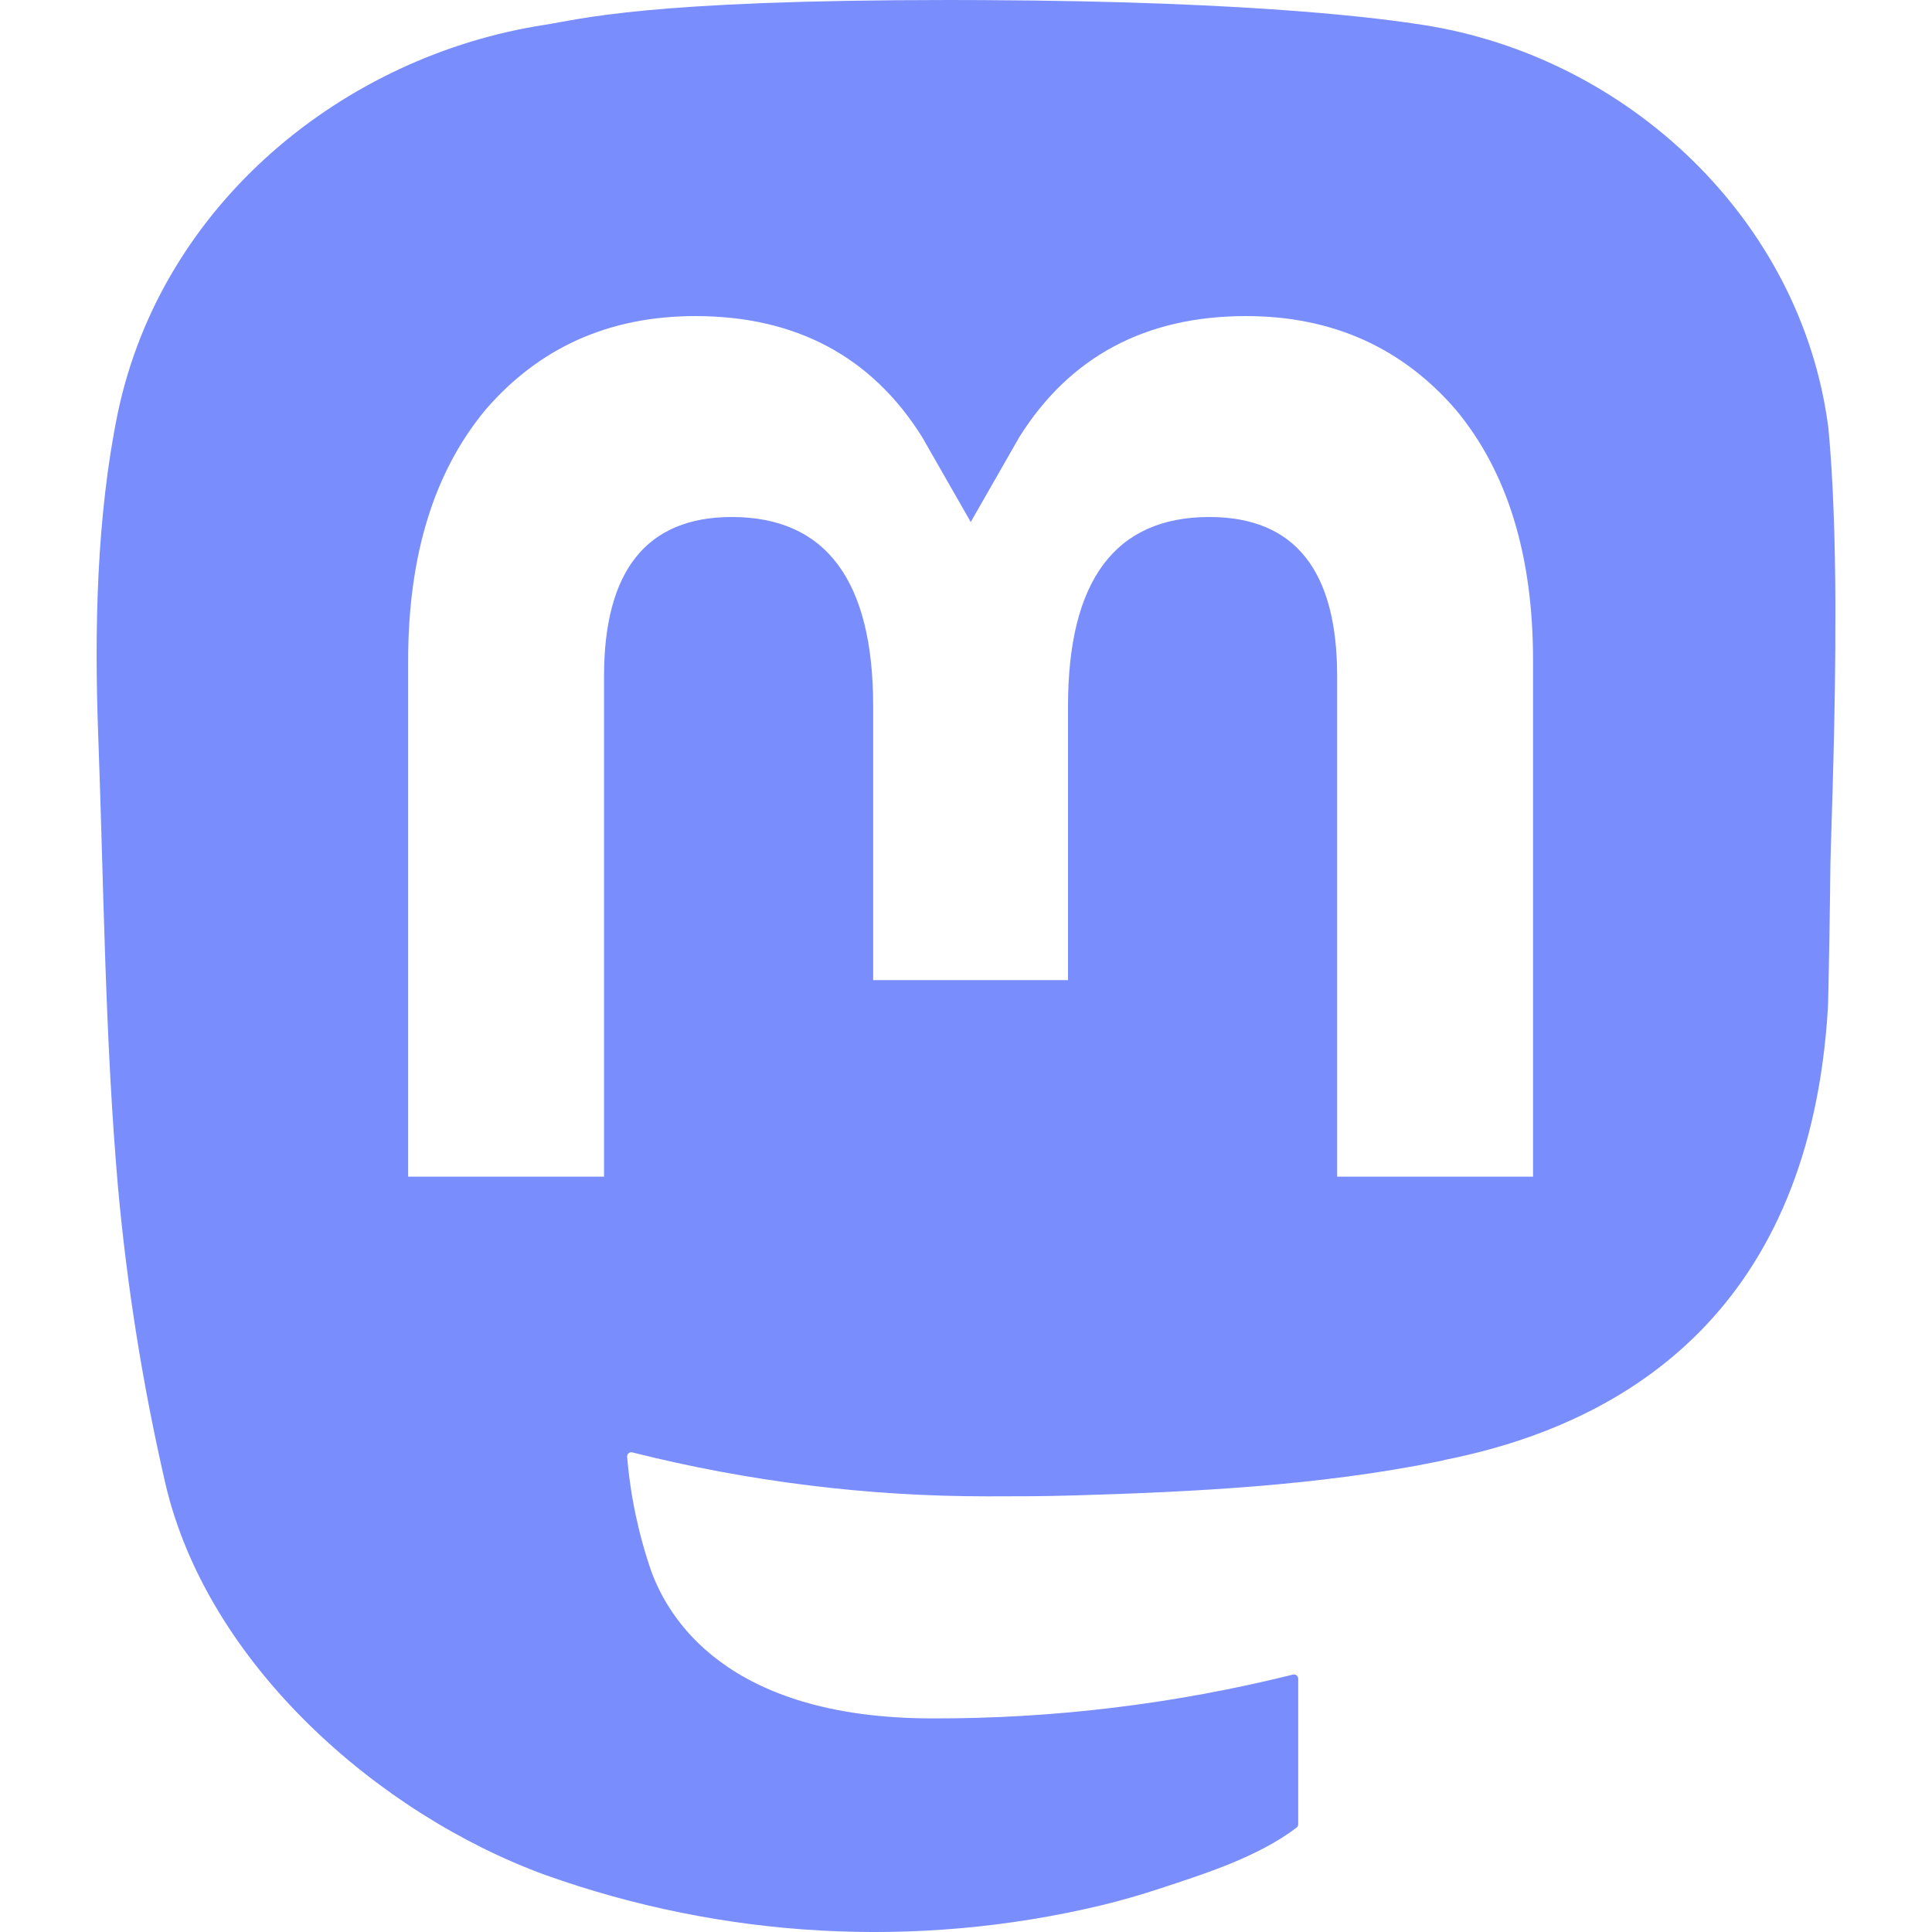
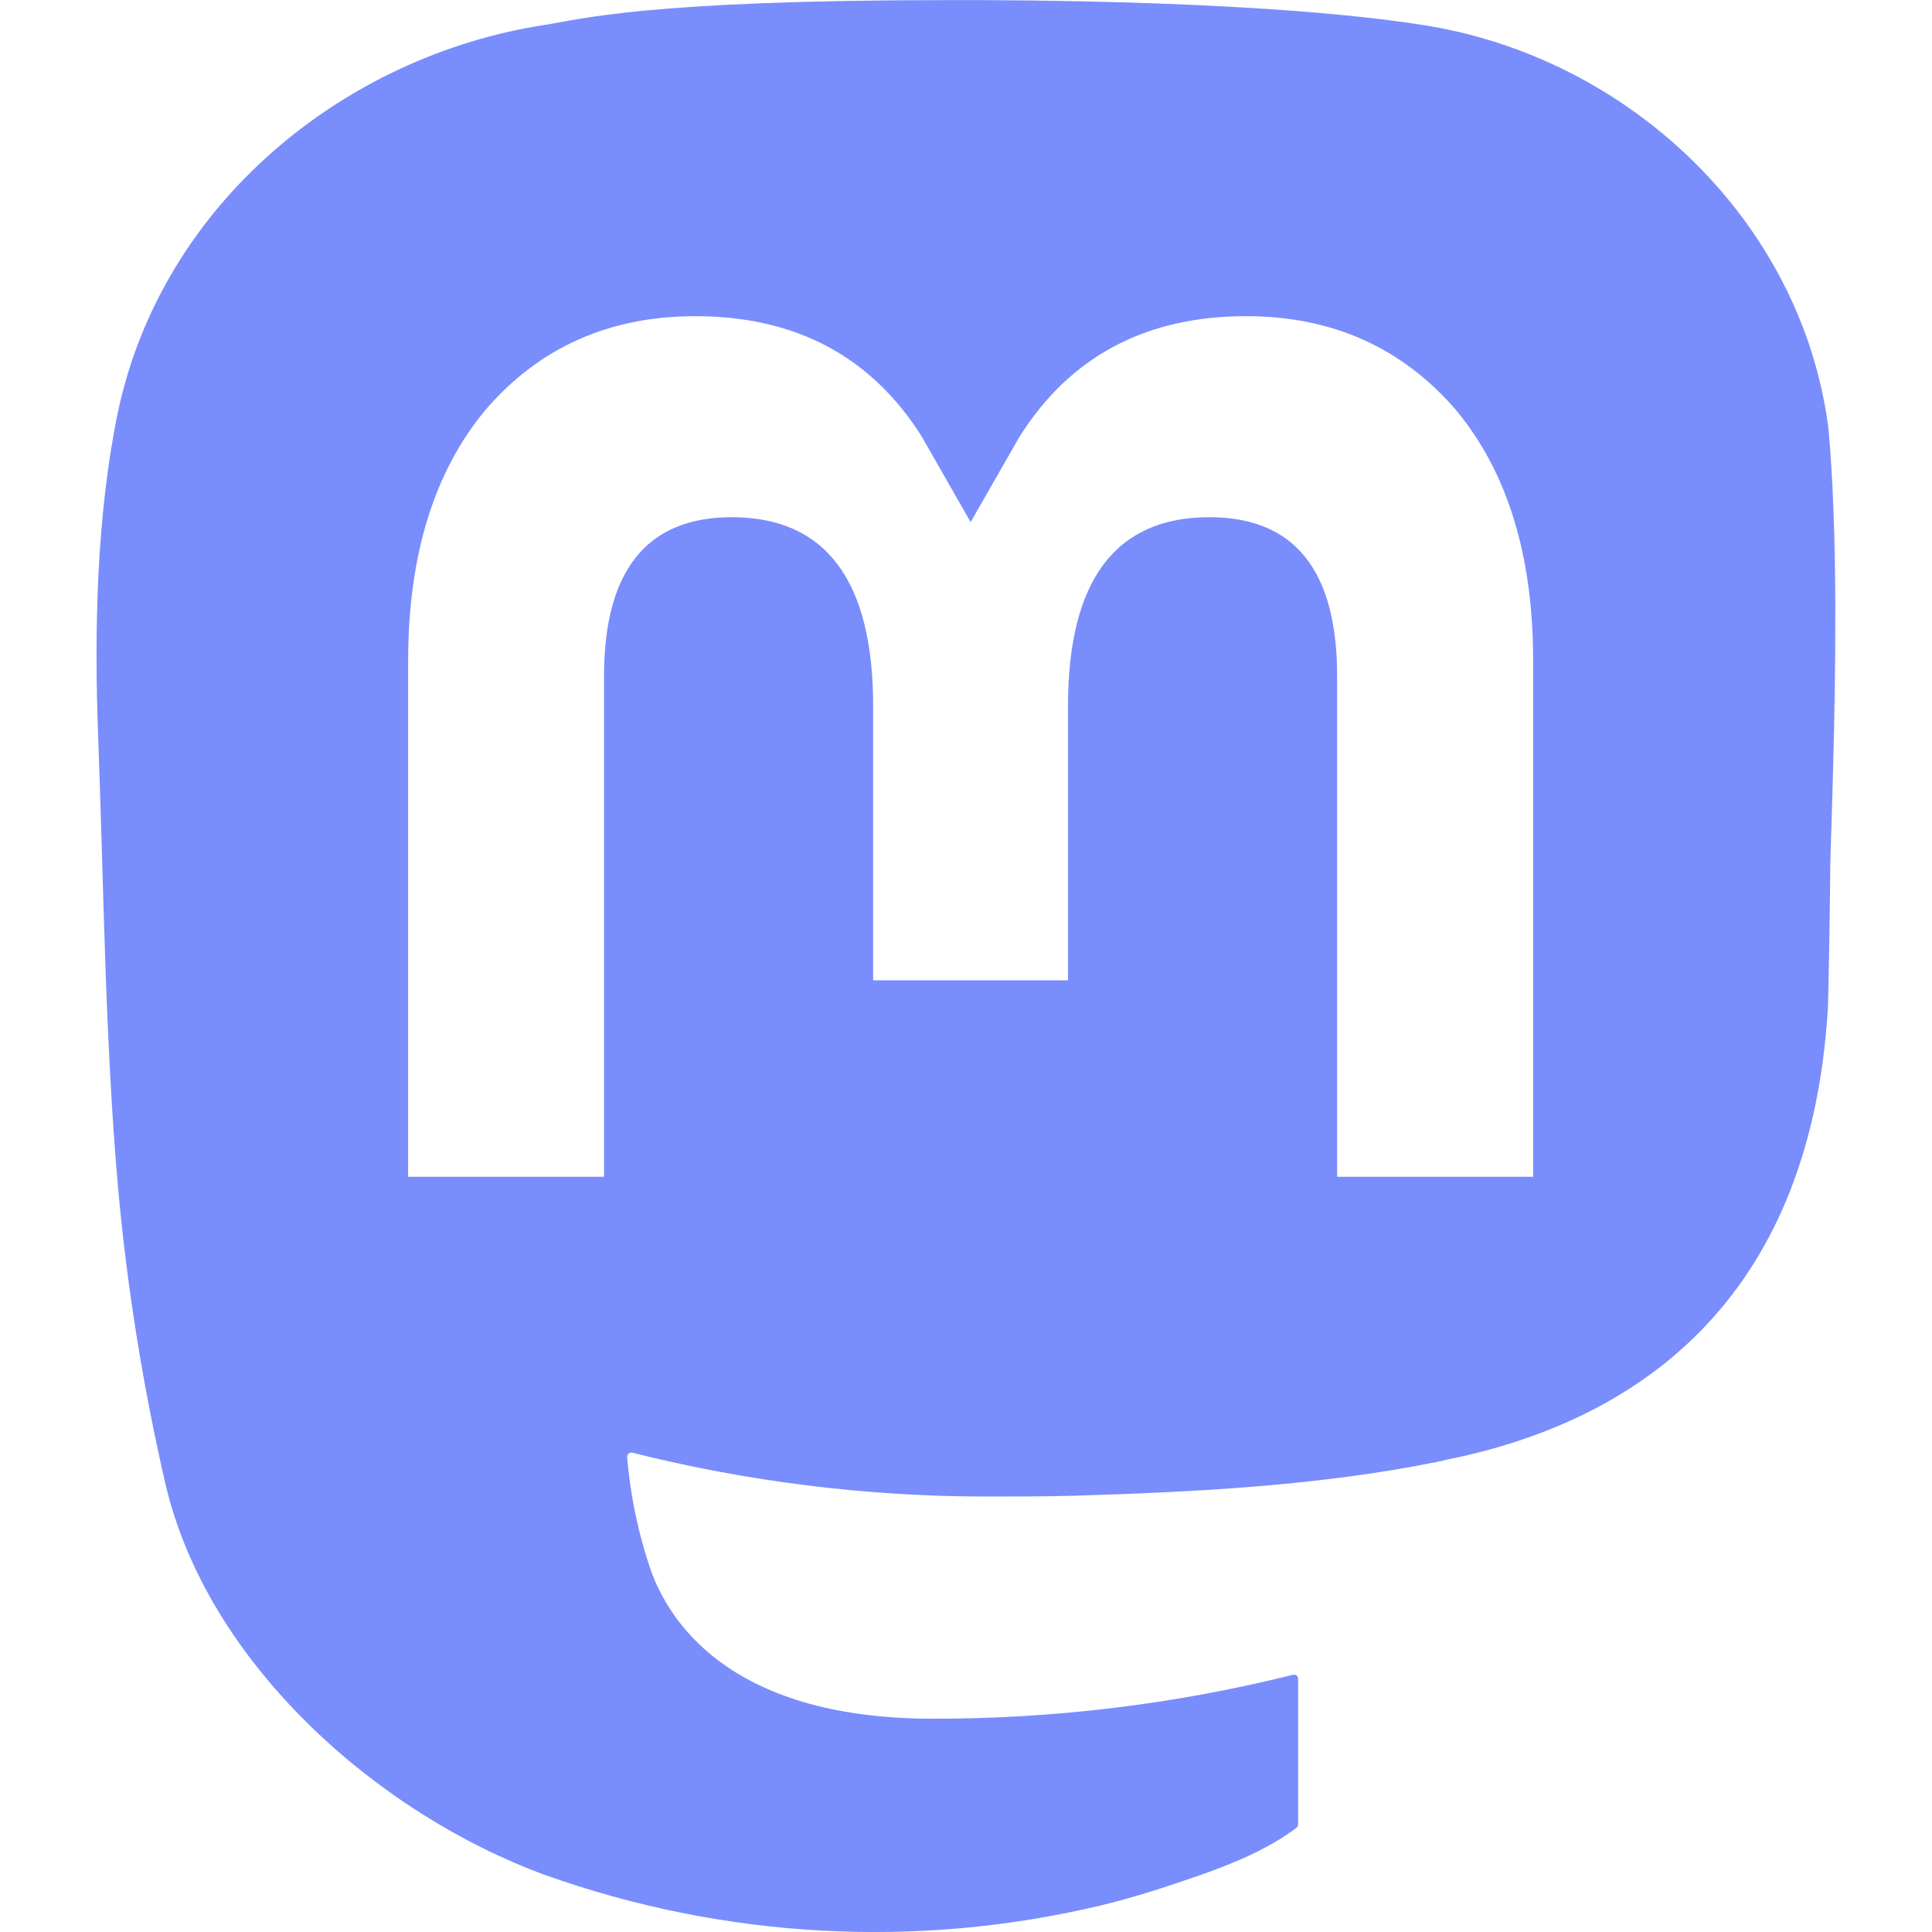
- <svg xmlns="http://www.w3.org/2000/svg" width="20px" height="20px" viewBox="0 0 20 20" version="1.1">
-   <defs>
-     <linearGradient x1="50%" y1="0%" x2="50%" y2="100%" id="linearGradient-1">
-       <stop stop-color="#6364FF" offset="0%" />
-       <stop stop-color="#563ACC" offset="100%" />
-     </linearGradient>
-     <linearGradient x1="50%" y1="0%" x2="50%" y2="100%" id="linearGradient-2">
-       <stop stop-color="#798DFD" offset="0%" />
-       <stop stop-color="#798DFD" offset="100%" />
-     </linearGradient>
-   </defs>
-   <g id="Symbols" stroke="none" stroke-width="1" fill="none" fill-rule="evenodd">
-     <g id="Cards-/-Mastodon-Toot" transform="translate(-314, -104)" fill="url(#linearGradient-2)" fill-rule="nonzero">
-       <g id="Mastodon-Logo" transform="translate(315, 104)">
-         <path d="M9.171,0.001 C12.097,0.014 13.378,0.204 13.725,0.257 C15.854,0.585 17.65,2.279 17.927,4.428 C17.978,4.96 17.997,5.603 18,6.24 L17.999,6.715 C17.992,7.812 17.947,8.8 17.947,9.048 C17.947,9.174 17.929,10.319 17.922,10.44 C17.736,13.511 15.899,14.723 13.97,15.11 C13.944,15.118 13.913,15.123 13.883,15.13 C12.659,15.379 11.349,15.445 10.105,15.481 C9.808,15.49 9.512,15.49 9.214,15.49 C7.978,15.49 6.746,15.337 5.545,15.035 C5.538,15.033 5.531,15.033 5.525,15.035 C5.519,15.036 5.513,15.039 5.507,15.044 C5.502,15.048 5.498,15.053 5.496,15.06 C5.493,15.066 5.492,15.073 5.492,15.08 C5.526,15.488 5.611,15.889 5.745,16.274 C5.912,16.72 6.493,17.789 8.655,17.789 C9.912,17.792 11.164,17.639 12.386,17.335 C12.393,17.333 12.399,17.333 12.405,17.335 C12.411,17.336 12.417,17.339 12.422,17.343 C12.427,17.347 12.431,17.353 12.434,17.359 C12.437,17.364 12.439,17.371 12.439,17.378 L12.439,18.885 C12.438,18.892 12.437,18.899 12.434,18.905 C12.43,18.911 12.426,18.917 12.42,18.921 C12.021,19.223 11.478,19.395 11.014,19.548 C10.809,19.616 10.602,19.675 10.392,19.726 C8.485,20.179 6.494,20.069 4.643,19.409 C2.914,18.777 1.149,17.226 0.713,15.362 C0.48,14.353 0.316,13.328 0.222,12.295 C0.086,10.74 0.075,9.181 0.017,7.619 C-0.024,6.53 -0.001,5.343 0.22,4.272 C0.678,2.098 2.569,0.576 4.639,0.257 C4.998,0.202 5.674,0 8.828,0 Z M11.899,3.272 C10.862,3.272 10.078,3.689 9.554,4.521 L9.049,5.404 L8.544,4.521 C8.021,3.689 7.236,3.272 6.198,3.272 C5.3,3.272 4.578,3.602 4.026,4.242 C3.492,4.885 3.225,5.751 3.225,6.842 L3.225,12.181 L5.253,12.181 L5.253,6.999 C5.253,5.909 5.694,5.352 6.575,5.352 C7.55,5.352 8.039,6.01 8.039,7.31 L8.039,10.146 L10.056,10.146 L10.056,7.31 C10.056,6.01 10.544,5.352 11.519,5.352 C12.406,5.352 12.842,5.909 12.842,6.999 L12.842,12.181 L14.87,12.181 L14.87,6.842 C14.871,5.751 14.605,4.884 14.071,4.242 C13.518,3.602 12.795,3.272 11.899,3.272 Z" id="Combined-Shape" />
-       </g>
-     </g>
-   </g>
+ <svg xmlns="http://www.w3.org/2000/svg" height="20" viewBox="0 0 20 20" width="20">
+   <linearGradient id="a" x1="50%" x2="50%" y1="0%" y2="100%">
+     <stop offset="0" stop-color="#798dfd" />
+     <stop offset="1" stop-color="#798dfd" />
+   </linearGradient>
+   <path d="m9.171.001c2.926.013 4.206.203 4.553.257 2.129.328 3.925 2.022 4.203 4.171.05.532.069 1.175.072 1.813l-.001.475c-.007 1.097-.052 2.084-.052 2.333 0 .125-.017 1.271-.024 1.392-.187 3.071-2.023 4.283-3.952 4.67-.026.008-.057.014-.087.02-1.223.249-2.534.315-3.777.352-.297.008-.594.008-.891.008-1.236 0-2.468-.152-3.67-.454-.006-.002-.013-.002-.019-0-.006.001-.012.004-.018.009-.005.004-.009.01-.012.016-.003.006-.004.013-.004.02.034.408.119.81.253 1.194.167.445.748 1.515 2.91 1.515 1.256.002 2.509-.15 3.731-.455.006-.001.013-.002.019-0.0.006.001.012.004.017.008s.009.009.012.015c.003.006.004.012.004.019v1.507c-0.0.007-.002.014-.005.02-.003.006-.008.012-.013.016-.399.302-.943.474-1.406.627-.205.067-.412.126-.622.177-1.907.453-3.898.343-5.749-.316-1.729-.633-3.494-2.183-3.93-4.047-.233-1.009-.397-2.034-.491-3.067-.136-1.555-.147-3.114-.206-4.676-.041-1.089-.017-2.276.203-3.347.459-2.174 2.349-3.696 4.419-4.015.359-.055 1.036-.257 4.19-.257zm2.728 3.272c-1.037 0-1.821.416-2.345 1.248l-.506.884-.505-.884c-.523-.832-1.308-1.248-2.346-1.248-.897 0-1.62.329-2.171.97-.534.642-.801 1.509-.801 2.6v5.339h2.028v-5.181c0-1.091.44-1.647 1.322-1.647.975 0 1.464.658 1.464 1.958v2.836h2.017v-2.836c0-1.3.488-1.958 1.463-1.958.887 0 1.323.556 1.323 1.647v5.181h2.029v-5.339c.001-1.091-.266-1.958-.8-2.6-.553-.641-1.276-.97-2.172-.97z" fill="url(#a)" transform="translate(1)" />
</svg>
